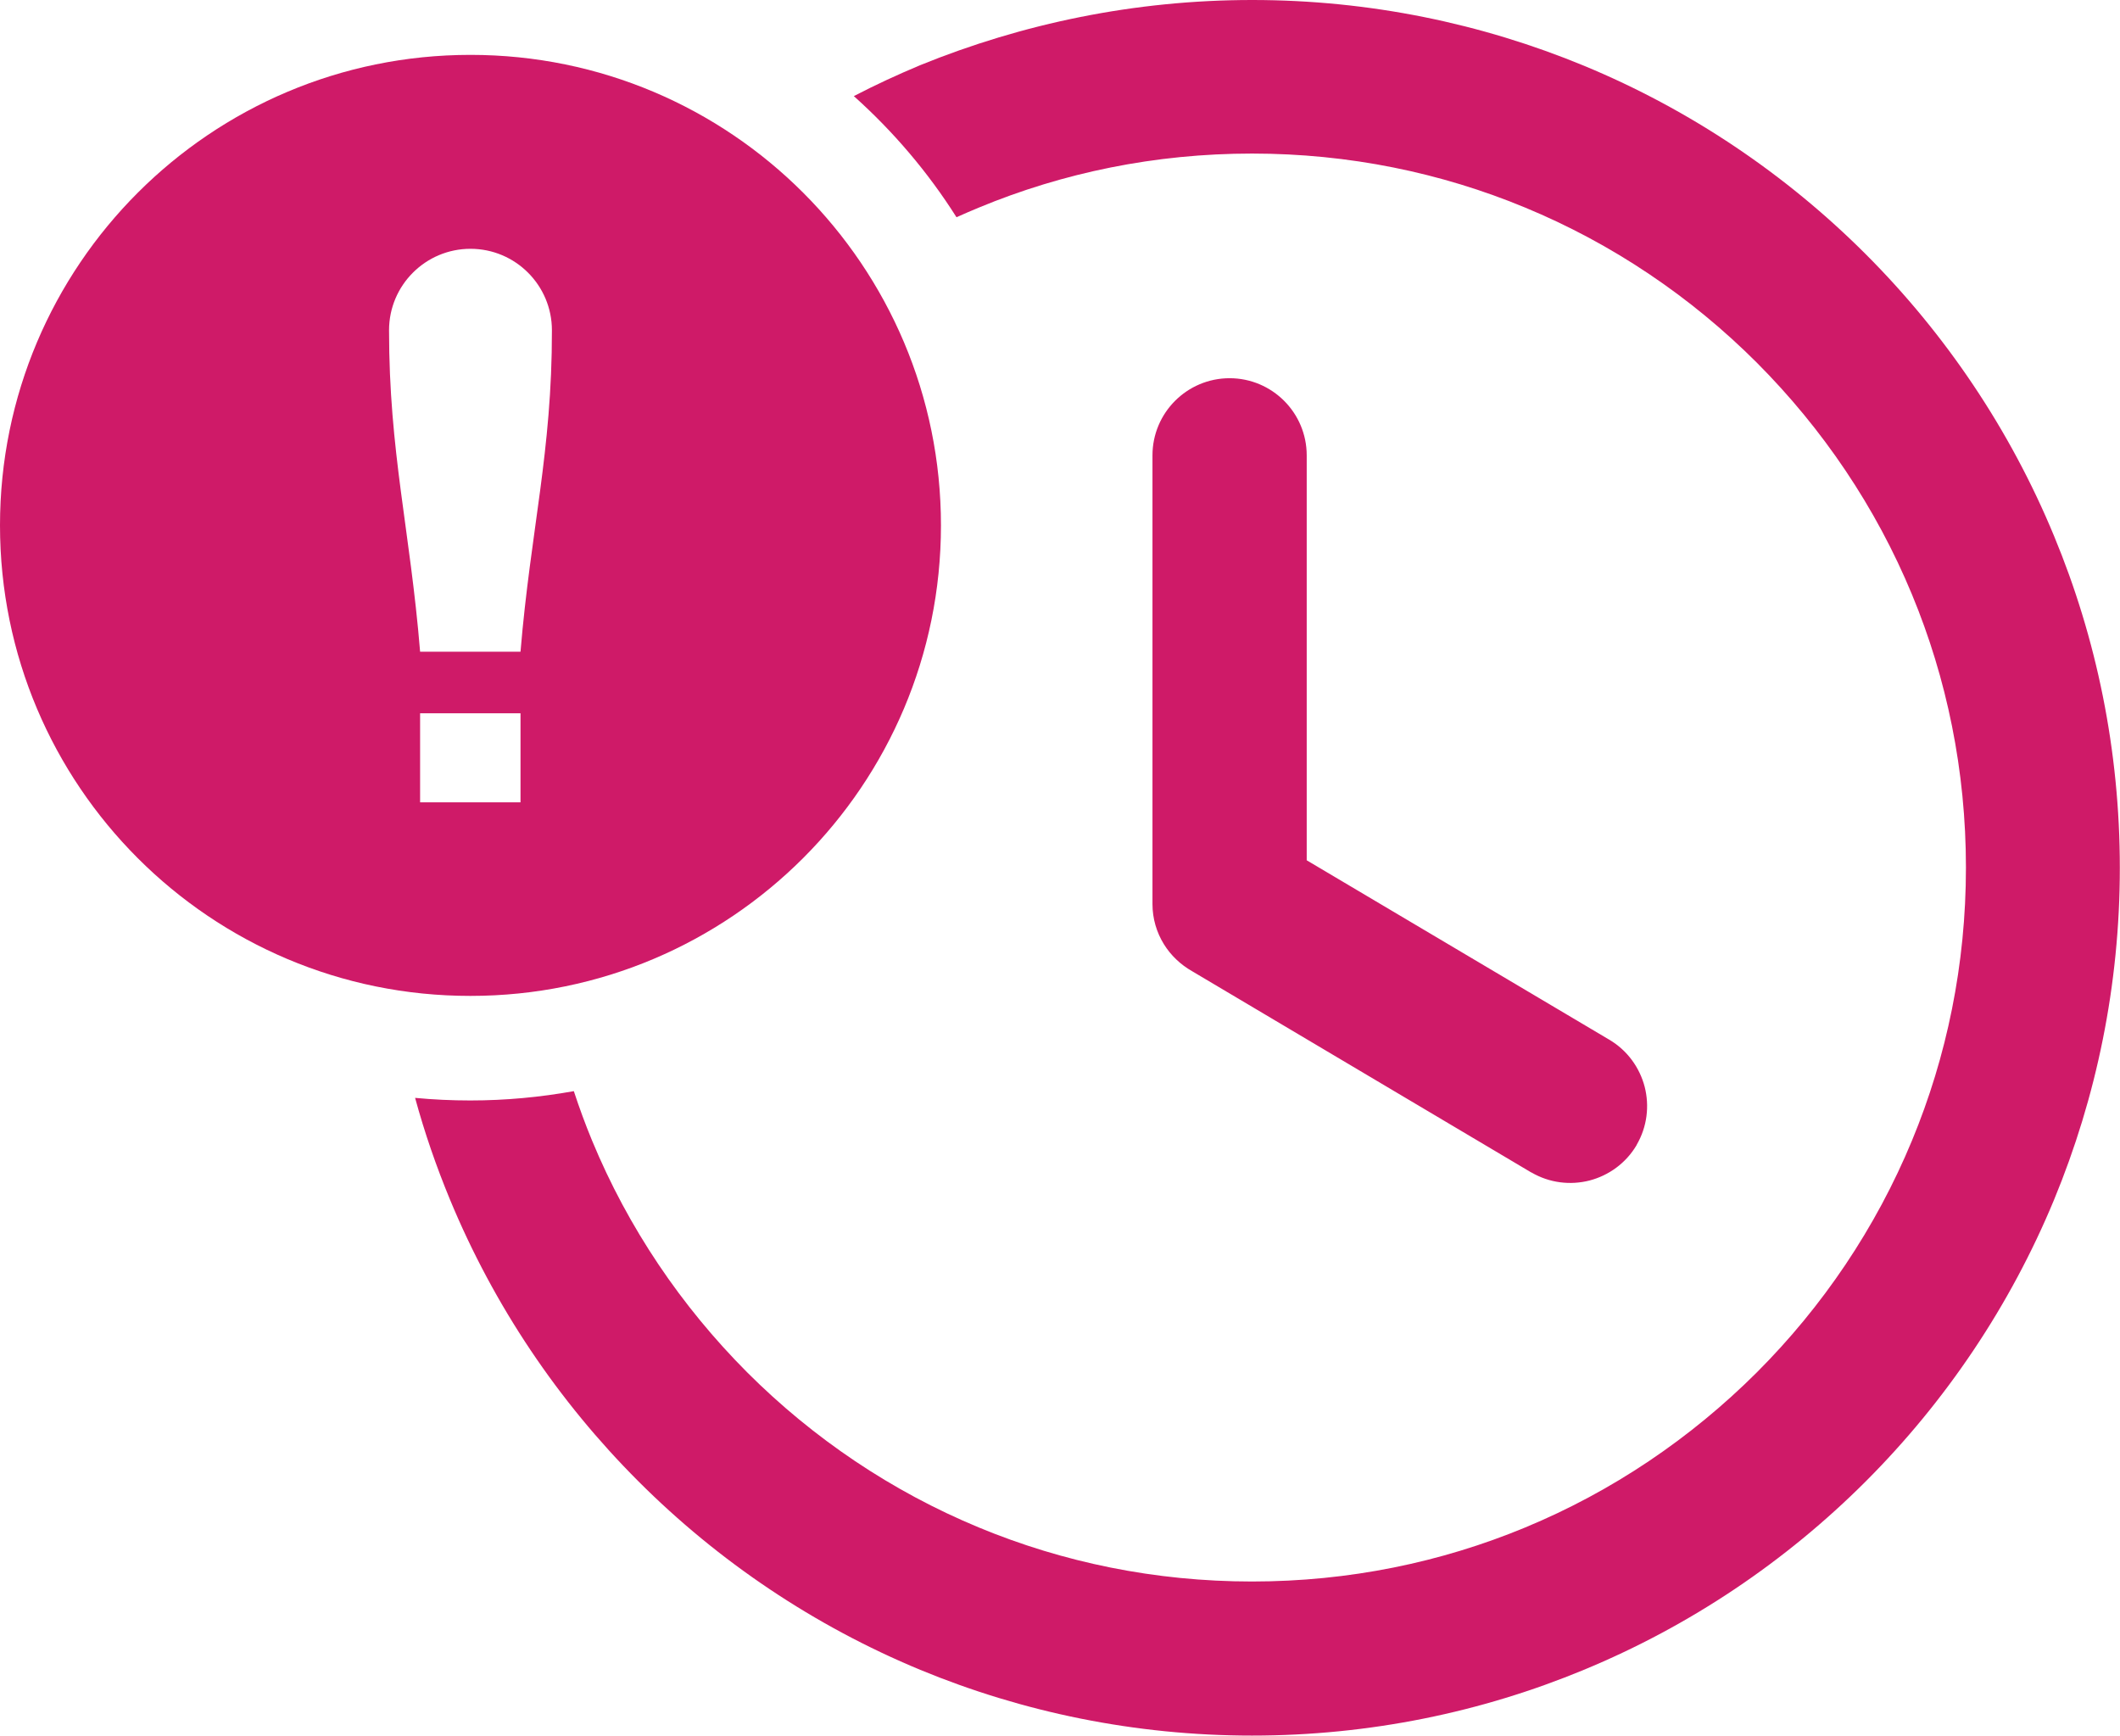
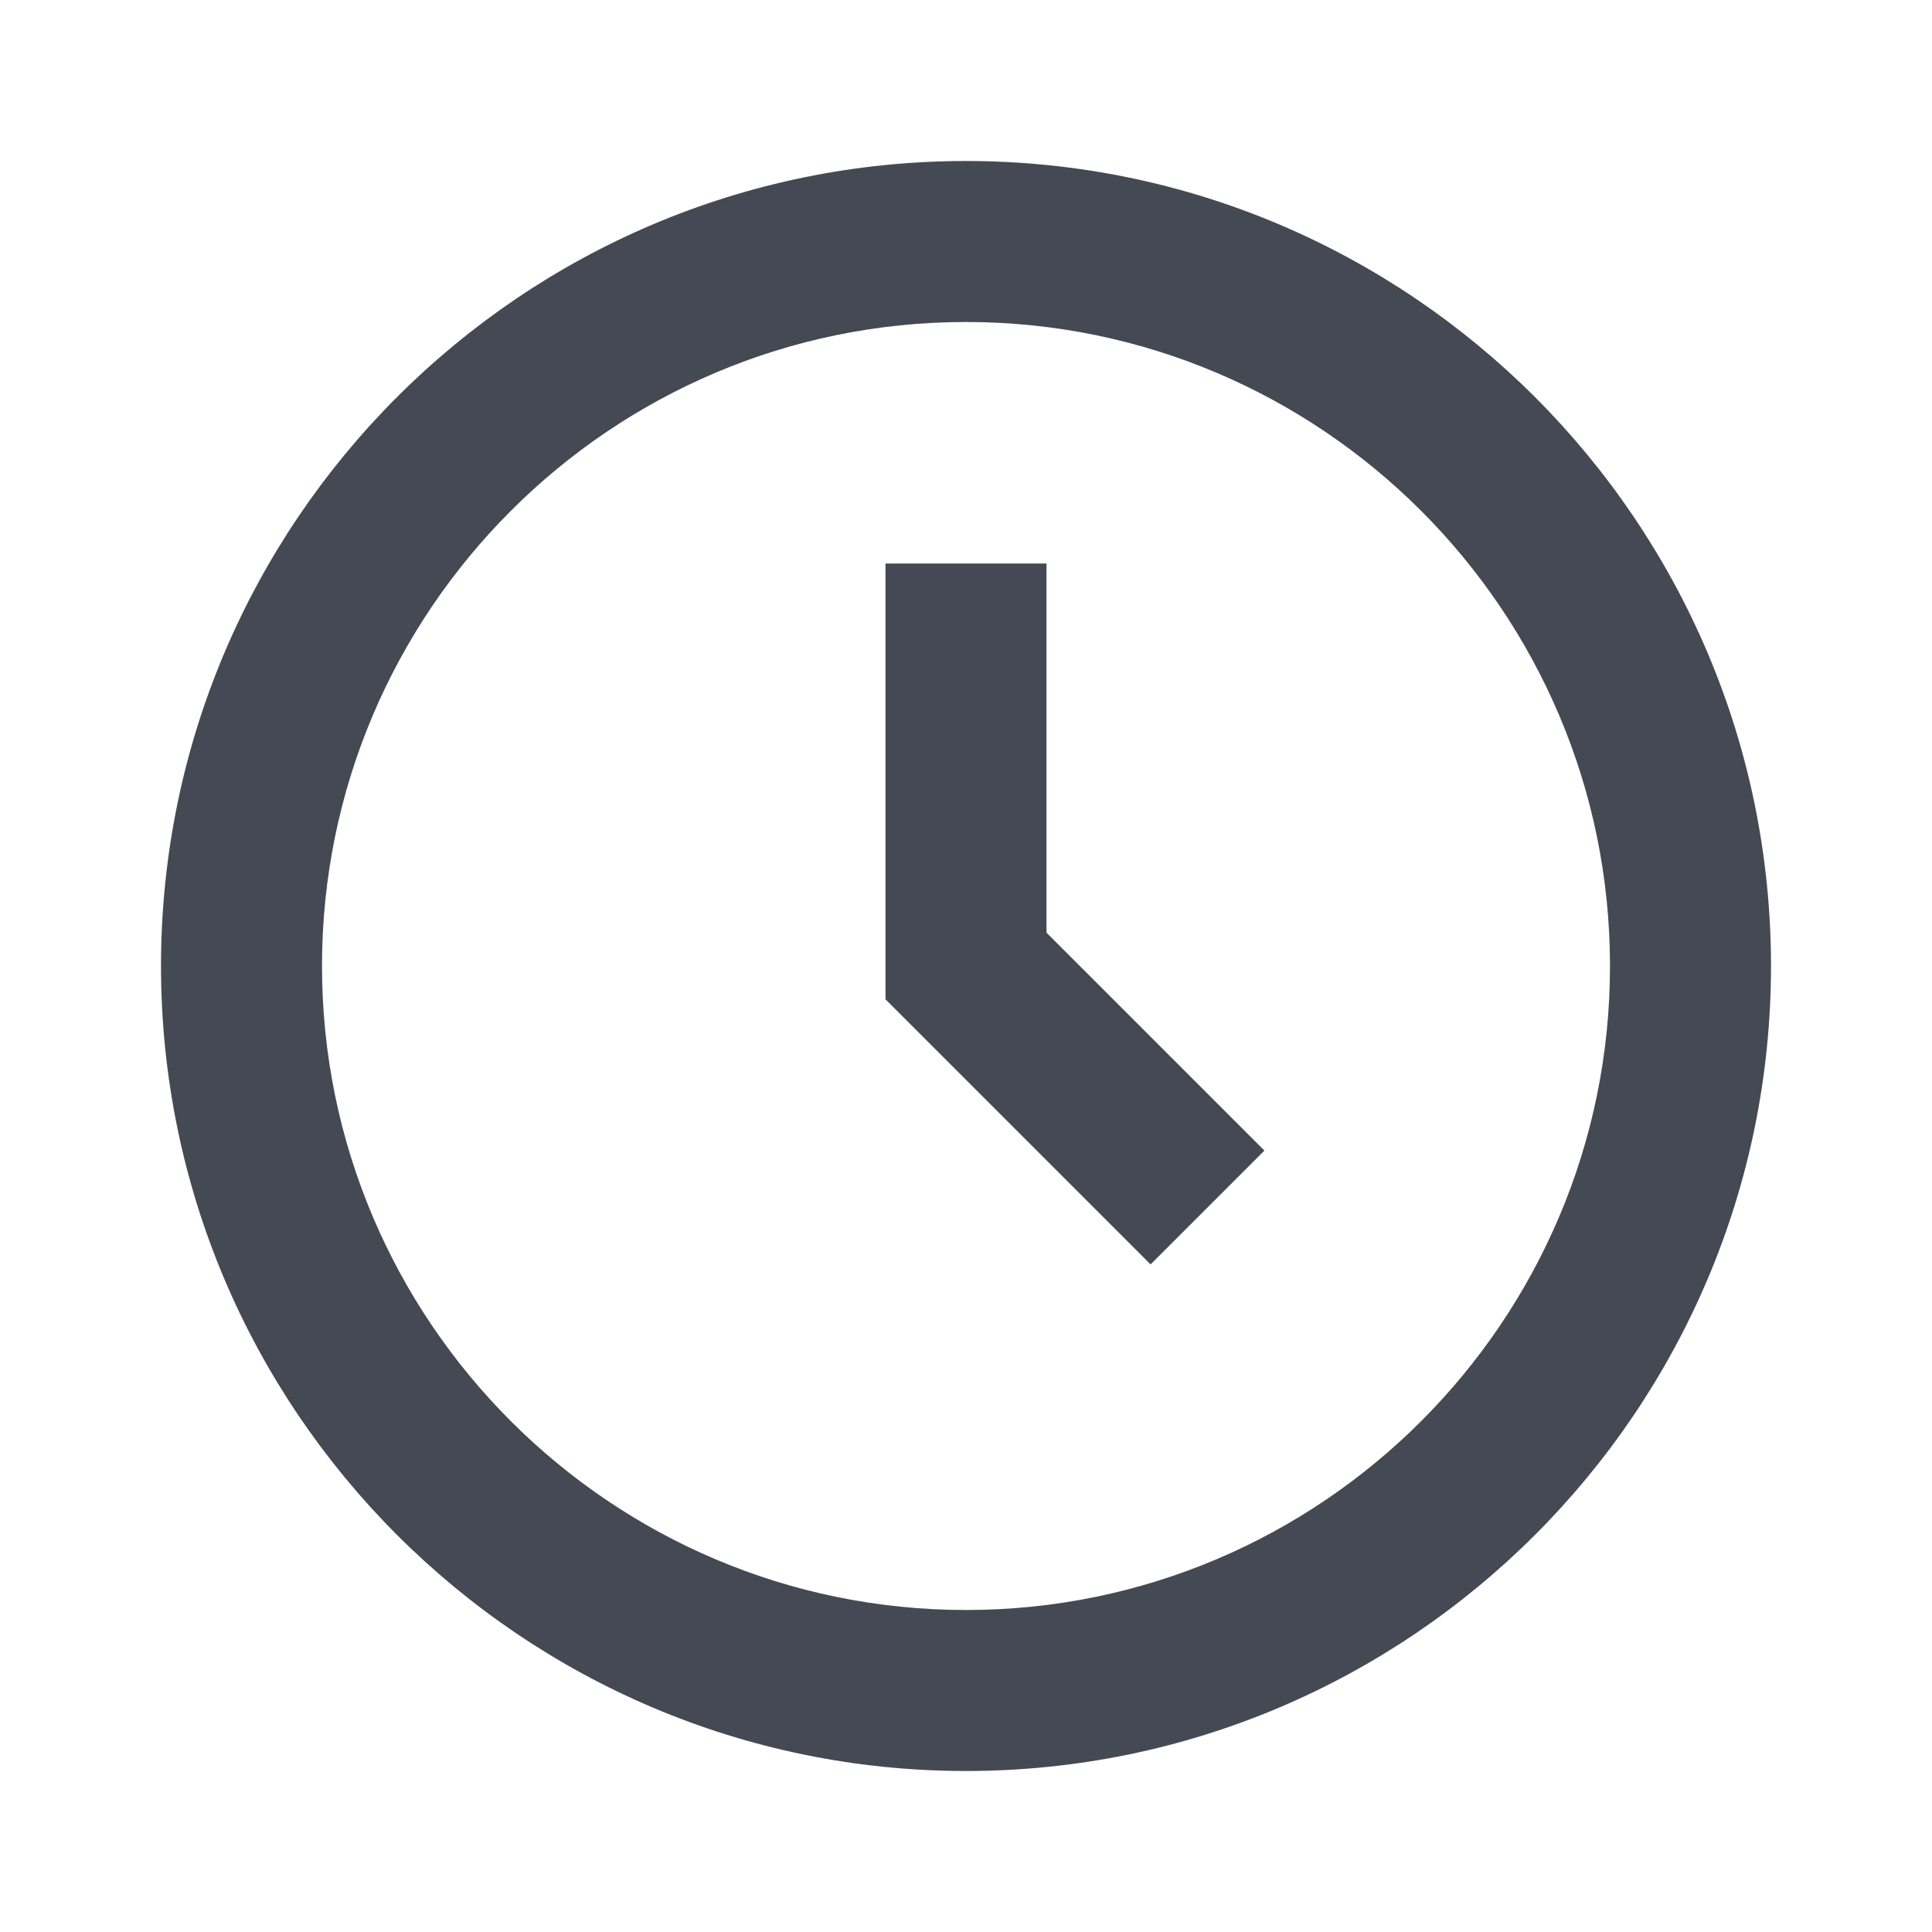
- <svg xmlns="http://www.w3.org/2000/svg" version="1.1" id="Layer_1" x="0px" y="0px" viewBox="0 0 122.88 100.6" style="enable-background:new 0 0 122.88 100.6" xml:space="preserve" fill="#CF1A68">
-   <style type="text/css">.st1{fill-rule:evenodd;clip-rule:evenodd;}</style>
-   <g>
-     <path d="M72.58,0c6.8,0,13.3,1.36,19.23,3.81c6.16,2.55,11.7,6.29,16.33,10.92l0,0c4.63,4.63,8.37,10.17,10.92,16.34 c2.46,5.93,3.81,12.43,3.81,19.23c0,6.8-1.36,13.3-3.81,19.23c-2.55,6.16-6.29,11.7-10.92,16.33l0,0 c-4.63,4.63-10.17,8.37-16.34,10.92c-5.93,2.46-12.43,3.81-19.23,3.81c-6.8,0-13.3-1.36-19.23-3.81 c-6.15-2.55-11.69-6.28-16.33-10.92l-0.01-0.01c-4.64-4.64-8.37-10.17-10.92-16.33c-0.79-1.91-1.47-3.87-2.02-5.89 c1.05,0.1,2.12,0.15,3.2,0.15c2.05,0,4.05-0.19,6-0.54c0.32,0.97,0.67,1.93,1.06,2.87c2.09,5.05,5.17,9.6,8.99,13.43 c3.82,3.82,8.38,6.9,13.43,8.99c4.87,2.02,10.21,3.13,15.83,3.13c5.62,0,10.96-1.11,15.83-3.13c5.05-2.09,9.6-5.17,13.43-8.99 c3.82-3.82,6.9-8.38,8.99-13.43c2.02-4.87,3.13-10.21,3.13-15.83c0-5.62-1.11-10.96-3.13-15.83c-2.09-5.05-5.17-9.6-8.99-13.43 c-3.82-3.82-8.38-6.9-13.43-8.99c-4.87-2.02-10.21-3.13-15.83-3.13c-5.62,0-10.96,1.11-15.83,3.13c-0.44,0.18-0.87,0.37-1.3,0.56 c-1.65-2.61-3.66-4.97-5.95-7.02c1.25-0.65,2.53-1.24,3.84-1.79C59.28,1.36,65.78,0,72.58,0L72.58,0z M66.8,26.39 c0-1.23,0.5-2.35,1.31-3.16c0.81-0.81,1.93-1.31,3.16-1.31c1.23,0,2.35,0.5,3.16,1.31c0.81,0.81,1.31,1.93,1.31,3.16v23.47 l17.54,10.4c1.05,0.62,1.76,1.62,2.05,2.73c0.28,1.1,0.15,2.31-0.47,3.37l0,0.01l0,0c-0.62,1.05-1.62,1.76-2.73,2.05 c-1.1,0.28-2.31,0.15-3.37-0.47l-0.01,0l0,0L69.1,56.29c-0.67-0.38-1.24-0.92-1.64-1.57c-0.42-0.68-0.66-1.48-0.66-2.32V26.39 L66.8,26.39z" />
-     <path class="st1" d="M27.27,3.18c15.06,0,27.27,12.21,27.27,27.27c0,15.06-12.21,27.27-27.27,27.27C12.21,57.73,0,45.52,0,30.45 C0,15.39,12.21,3.18,27.27,3.18L27.27,3.18z M24.35,41.34h5.82v5.16h-5.82V41.34L24.35,41.34L24.35,41.34z M30.17,37.77h-5.82 c-0.58-7.07-1.8-11.56-1.8-18.63c0-2.61,2.12-4.72,4.72-4.72c2.61,0,4.72,2.12,4.72,4.72C32,26.2,30.76,30.7,30.17,37.77 L30.17,37.77L30.17,37.77L30.17,37.77z" />
-   </g>
+ <svg xmlns="http://www.w3.org/2000/svg" width="24" height="24" version="1.1" viewBox="0 0 24 24">
+   <path d="M12 2C6.486 2 2 6.486 2 12s4.486 10 10 10 10-4.486 10-10S17.514 2 12 2zm0 18c-4.411 0-8-3.589-8-8s3.589-8 8-8 8 3.589 8 8-3.589 8-8 8z" fill="#454953" />
+   <path d="M13 7h-2v5.414l3.293 3.293 1.414-1.414L13 11.586z" fill="#454953" />
</svg>
